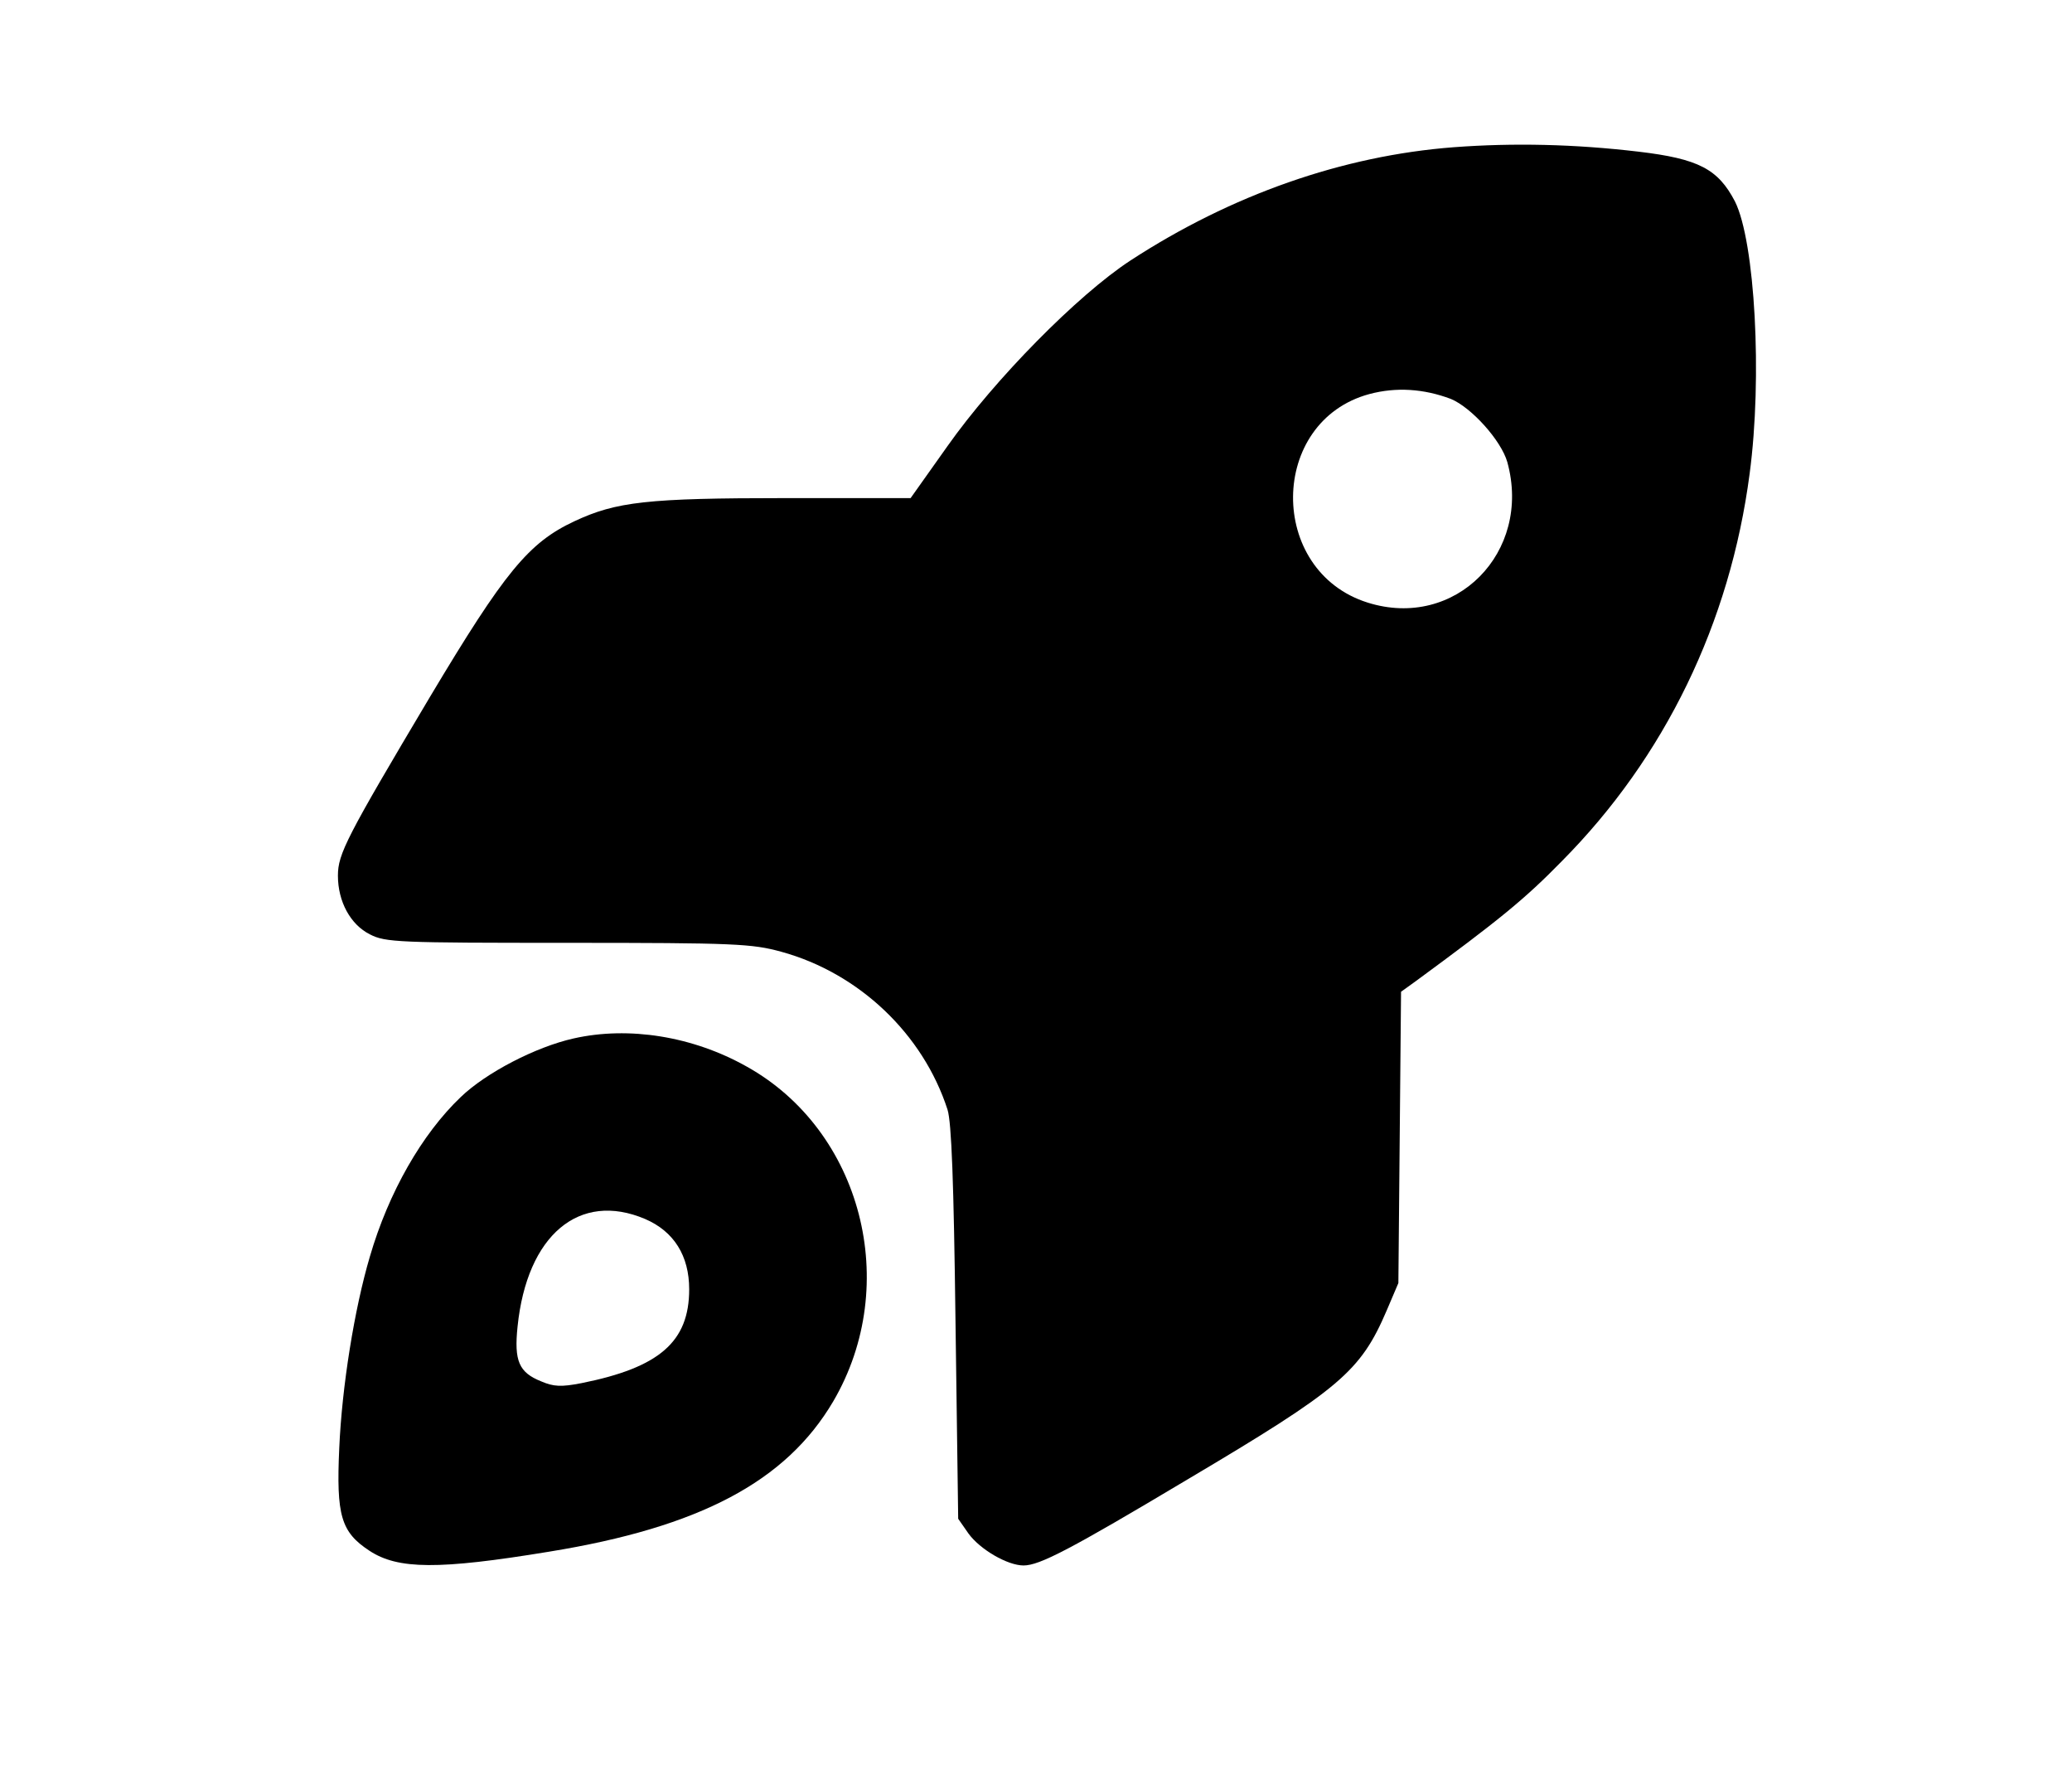
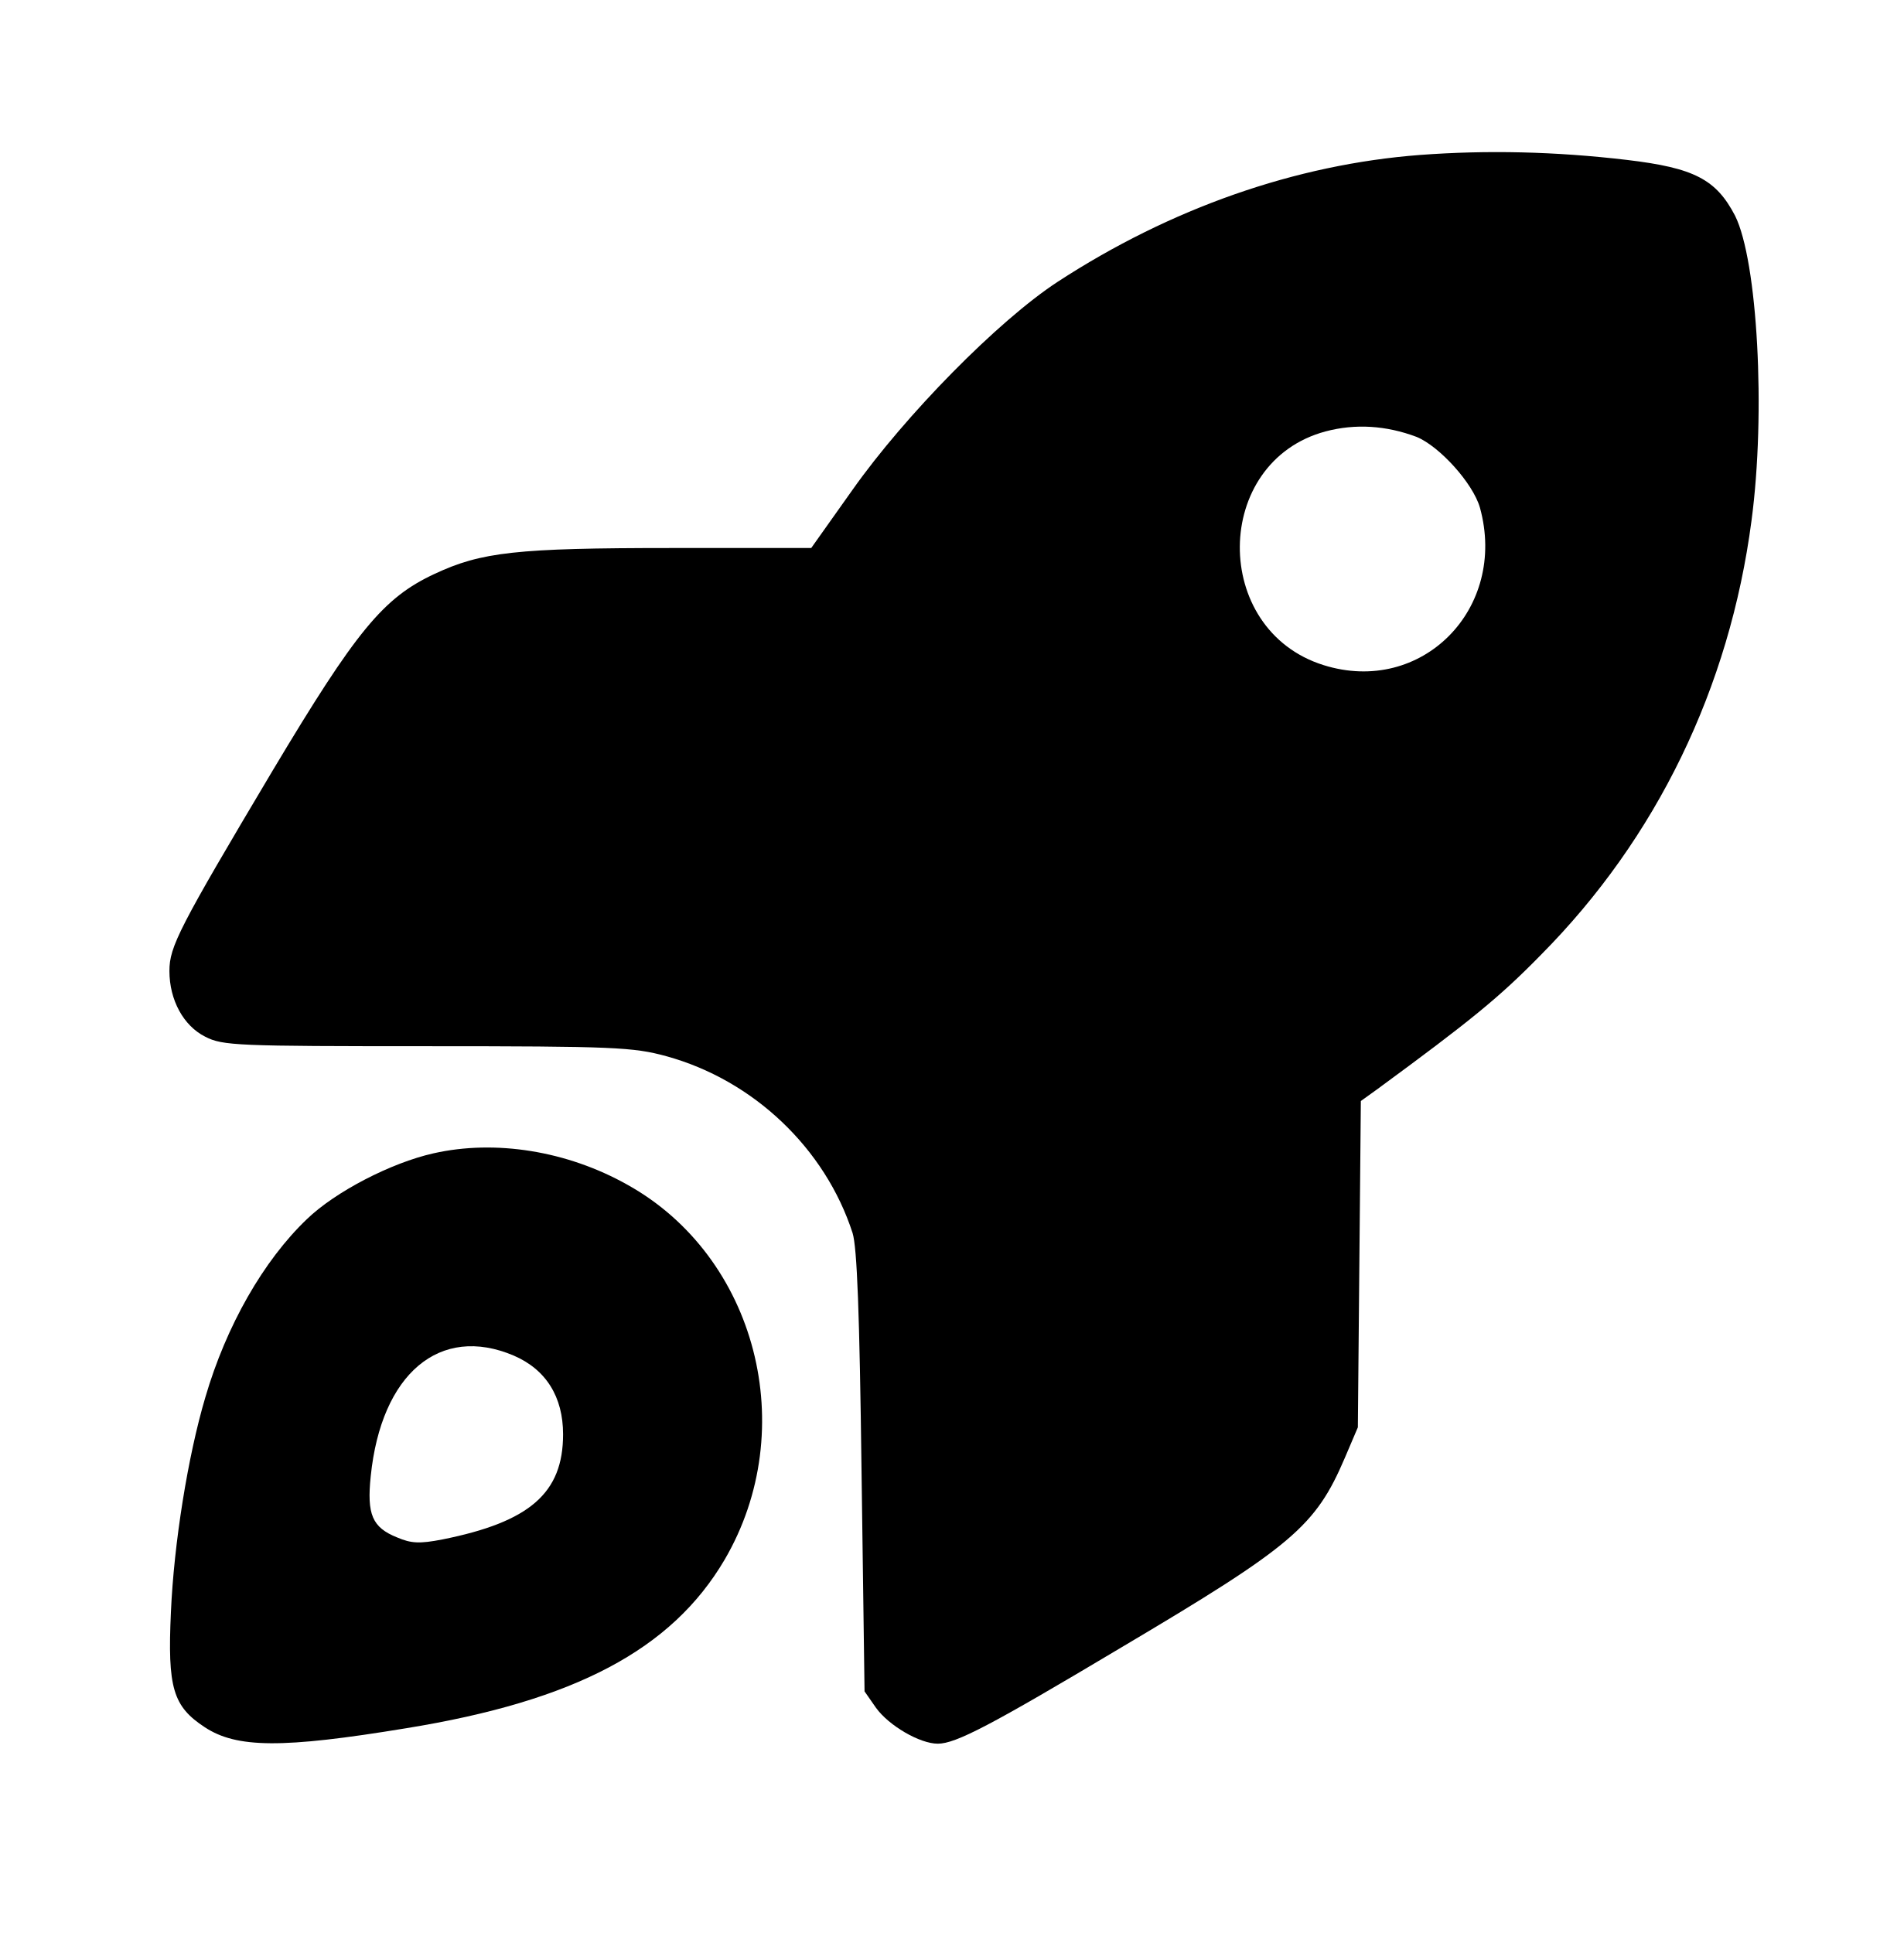
- <svg xmlns="http://www.w3.org/2000/svg" version="1.0" width="466pt" height="400pt" viewBox="0 0 466 400" preserveAspectRatio="xMidYMid meet">
-   <g transform="translate(0,400) scale(0.1,-0.1)" fill="#000000" stroke="none">
-     <path d="M3270 3669 c-250 -19 -501 -107 -728 -255 -119 -78 -305 -267 -411 -417 l-83 -117 -281 0 c-311 0 -381 -8 -475 -52 -103 -48 -157 -114 -325 -395 -188 -316 -207 -353 -207 -402 0 -58 28 -110 72 -132 35 -18 64 -19 445 -19 376 0 414 -2 480 -20 175 -48 319 -185 374 -355 9 -29 14 -160 18 -480 l6 -440 23 -33 c26 -36 88 -72 124 -72 36 0 105 36 368 193 344 204 390 243 449 381 l26 61 3 327 3 328 32 23 c188 138 246 185 330 271 231 233 378 535 422 871 29 217 12 522 -33 612 -38 73 -82 96 -217 112 -144 17 -281 20 -415 10z m-7 -566 c46 -19 113 -93 127 -142 56 -203 -117 -378 -314 -316 -226 71 -223 408 4 469 60 16 122 12 183 -11z" />
-     <path d="M1290 1665 c-85 -19 -197 -77 -254 -132 -87 -83 -162 -214 -204 -358 -35 -118 -63 -293 -69 -431 -7 -152 4 -189 68 -231 64 -42 155 -43 404 -2 339 55 533 158 639 338 154 263 64 609 -195 753 -121 68 -265 91 -389 63z m161 -406 c65 -28 99 -83 99 -158 0 -118 -67 -176 -242 -211 -46 -9 -63 -8 -91 4 -50 20 -61 46 -53 123 21 206 139 305 287 242z" />
+ <svg xmlns="http://www.w3.org/2000/svg" version="1.0" width="382pt" height="388pt" viewBox="0 0 382 388" preserveAspectRatio="xMidYMid meet">
+   <g transform="translate(0,388) scale(0.1,-0.1)" fill="#000000" stroke="none">
+     <path d="M2850 3569 c-250 -19 -501 -107 -728 -255 -119 -78 -305 -267 -411 -417 l-83 -117 -281 0 c-311 0 -381 -8 -475 -52 -103 -48 -157 -114 -325 -395 -188 -316 -207 -353 -207 -402 0 -58 28 -110 72 -132 35 -18 64 -19 445 -19 376 0 414 -2 480 -20 175 -48 319 -185 374 -355 9 -29 14 -160 18 -480 l6 -440 23 -33 c26 -36 88 -72 124 -72 36 0 105 36 368 193 344 204 390 243 449 381 l26 61 3 327 3 328 32 23 c188 138 246 185 330 271 231 233 378 535 422 871 29 217 12 522 -33 612 -38 73 -82 96 -217 112 -144 17 -281 20 -415 10z m-7 -566 c46 -19 113 -93 127 -142 56 -203 -117 -378 -314 -316 -226 71 -223 408 4 469 60 16 122 12 183 -11z" />
+     <path d="M870 1565 c-85 -19 -197 -77 -254 -132 -87 -83 -162 -214 -204 -358 -35 -118 -63 -293 -69 -431 -7 -152 4 -189 68 -231 64 -42 155 -43 404 -2 339 55 533 158 639 338 154 263 64 609 -195 753 -121 68 -265 91 -389 63z m161 -406 c65 -28 99 -83 99 -158 0 -118 -67 -176 -242 -211 -46 -9 -63 -8 -91 4 -50 20 -61 46 -53 123 21 206 139 305 287 242z" />
  </g>
</svg>
